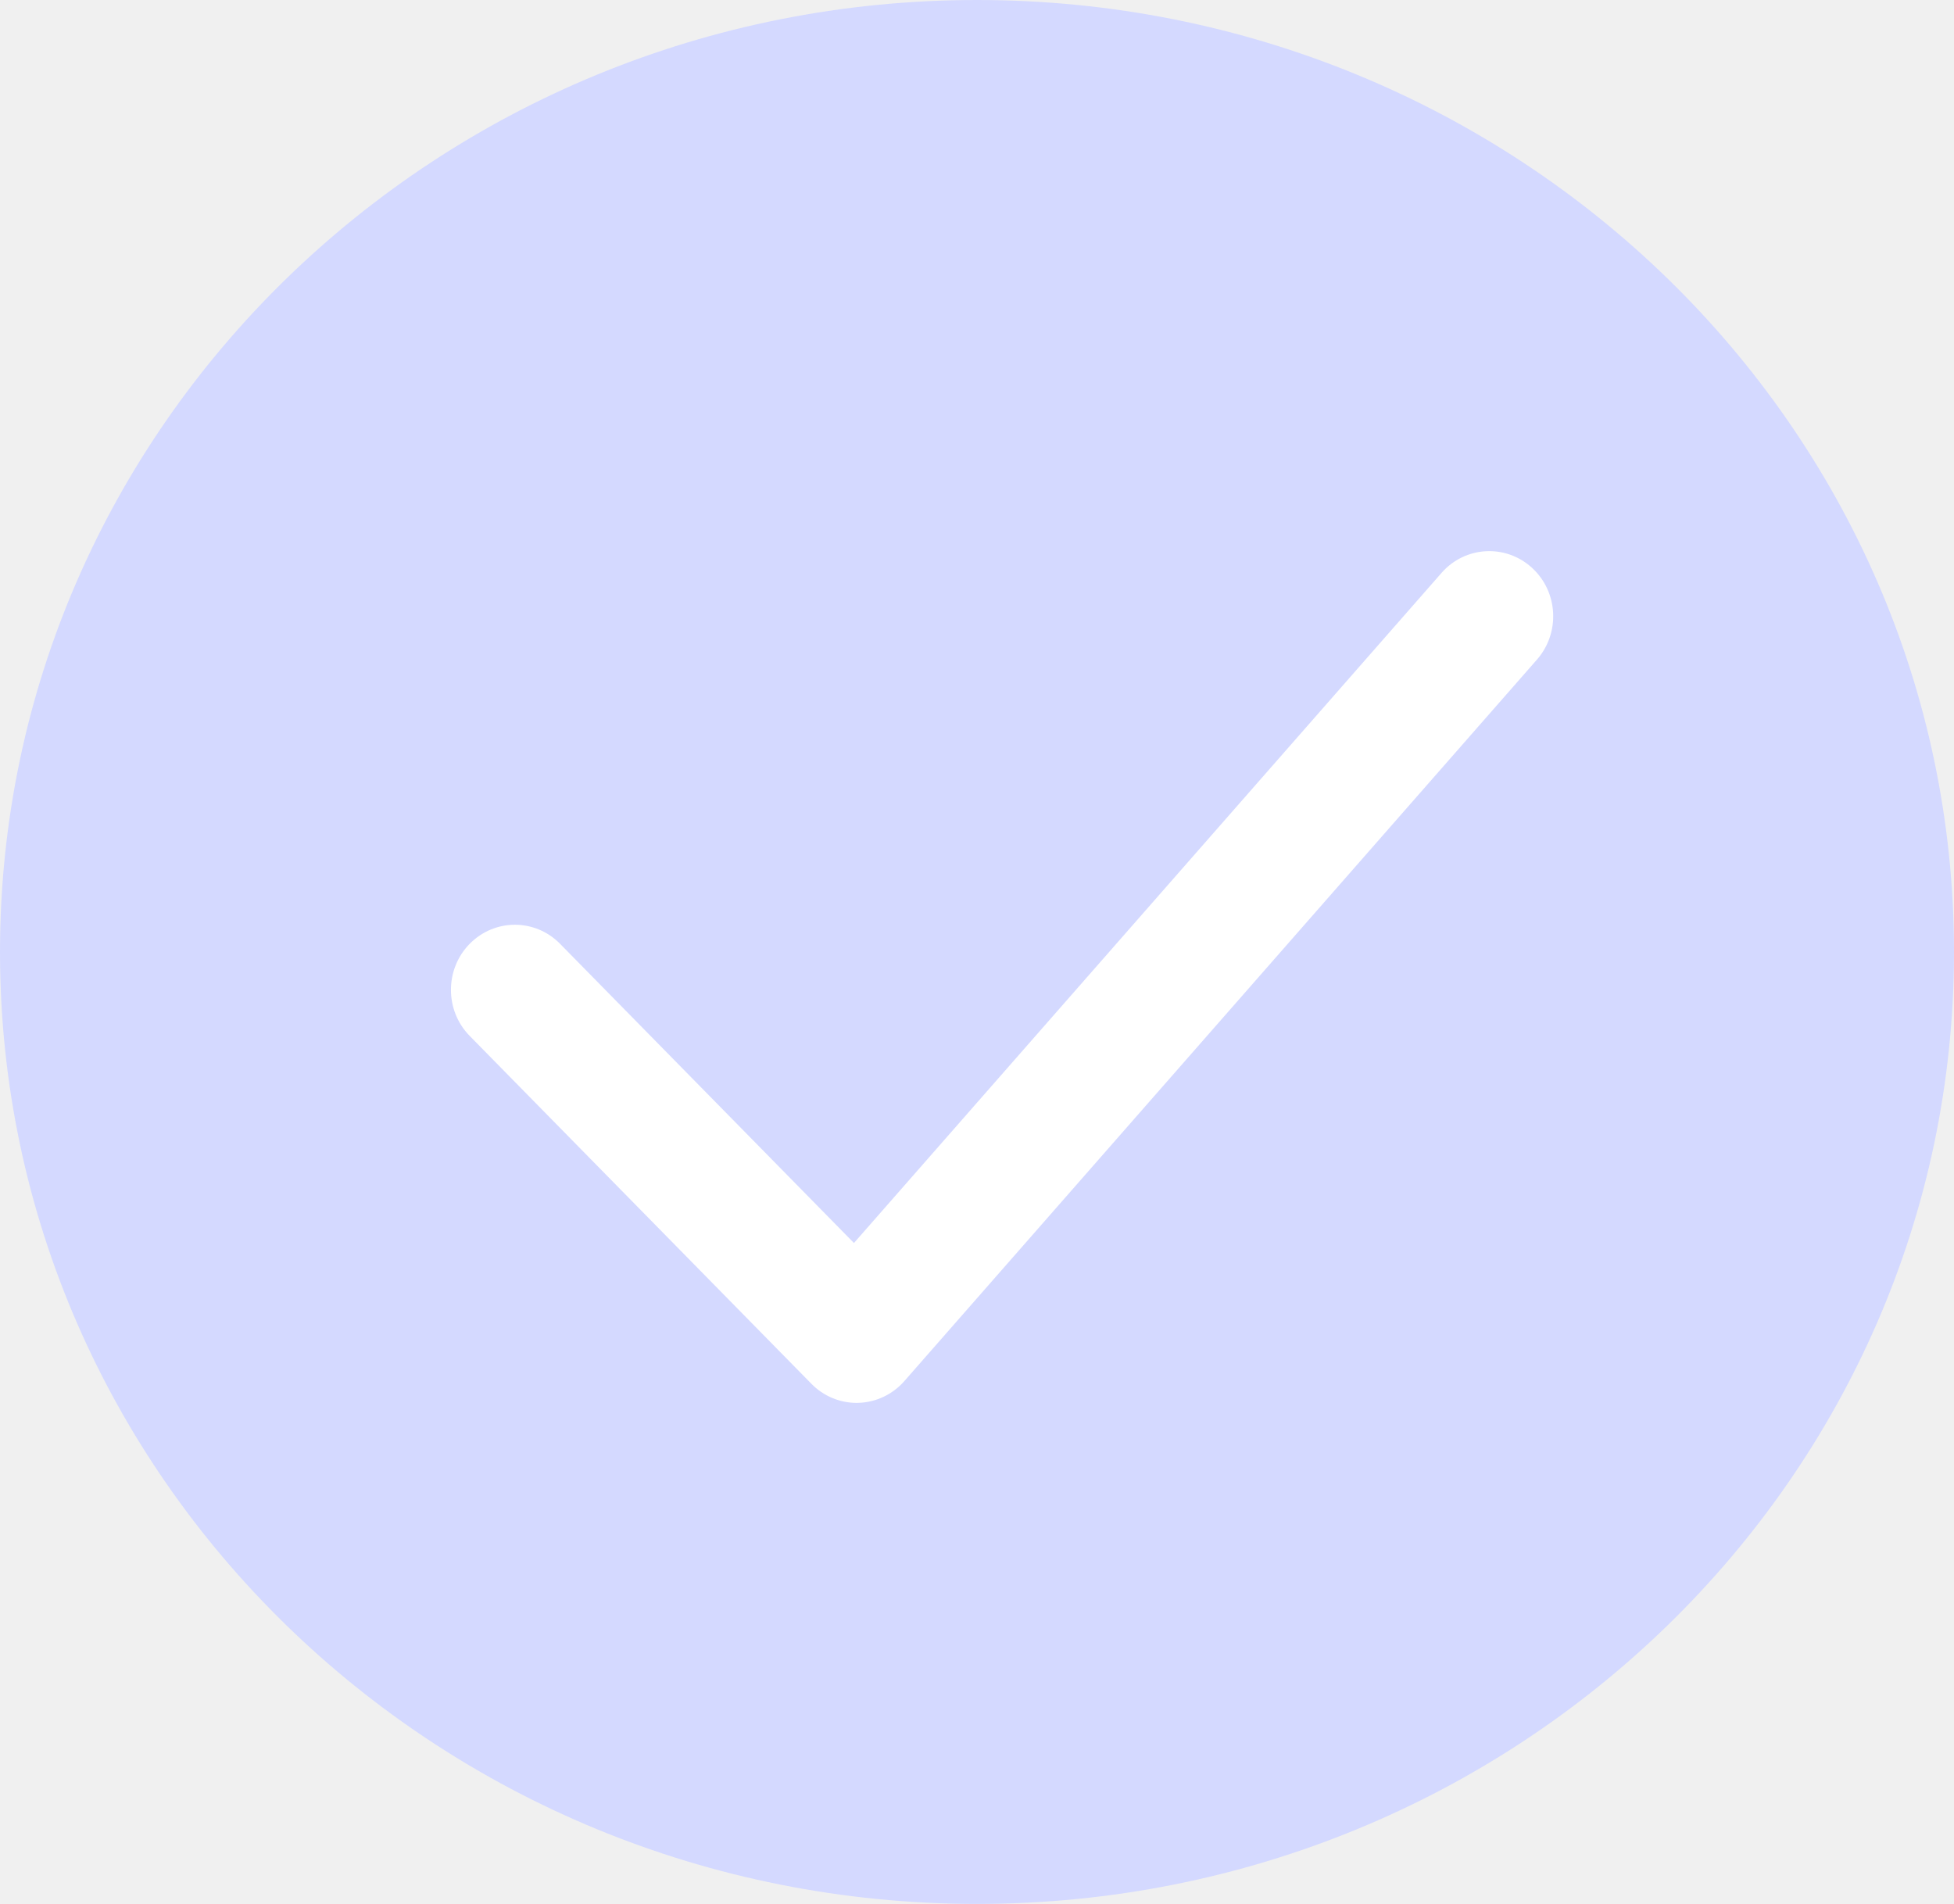
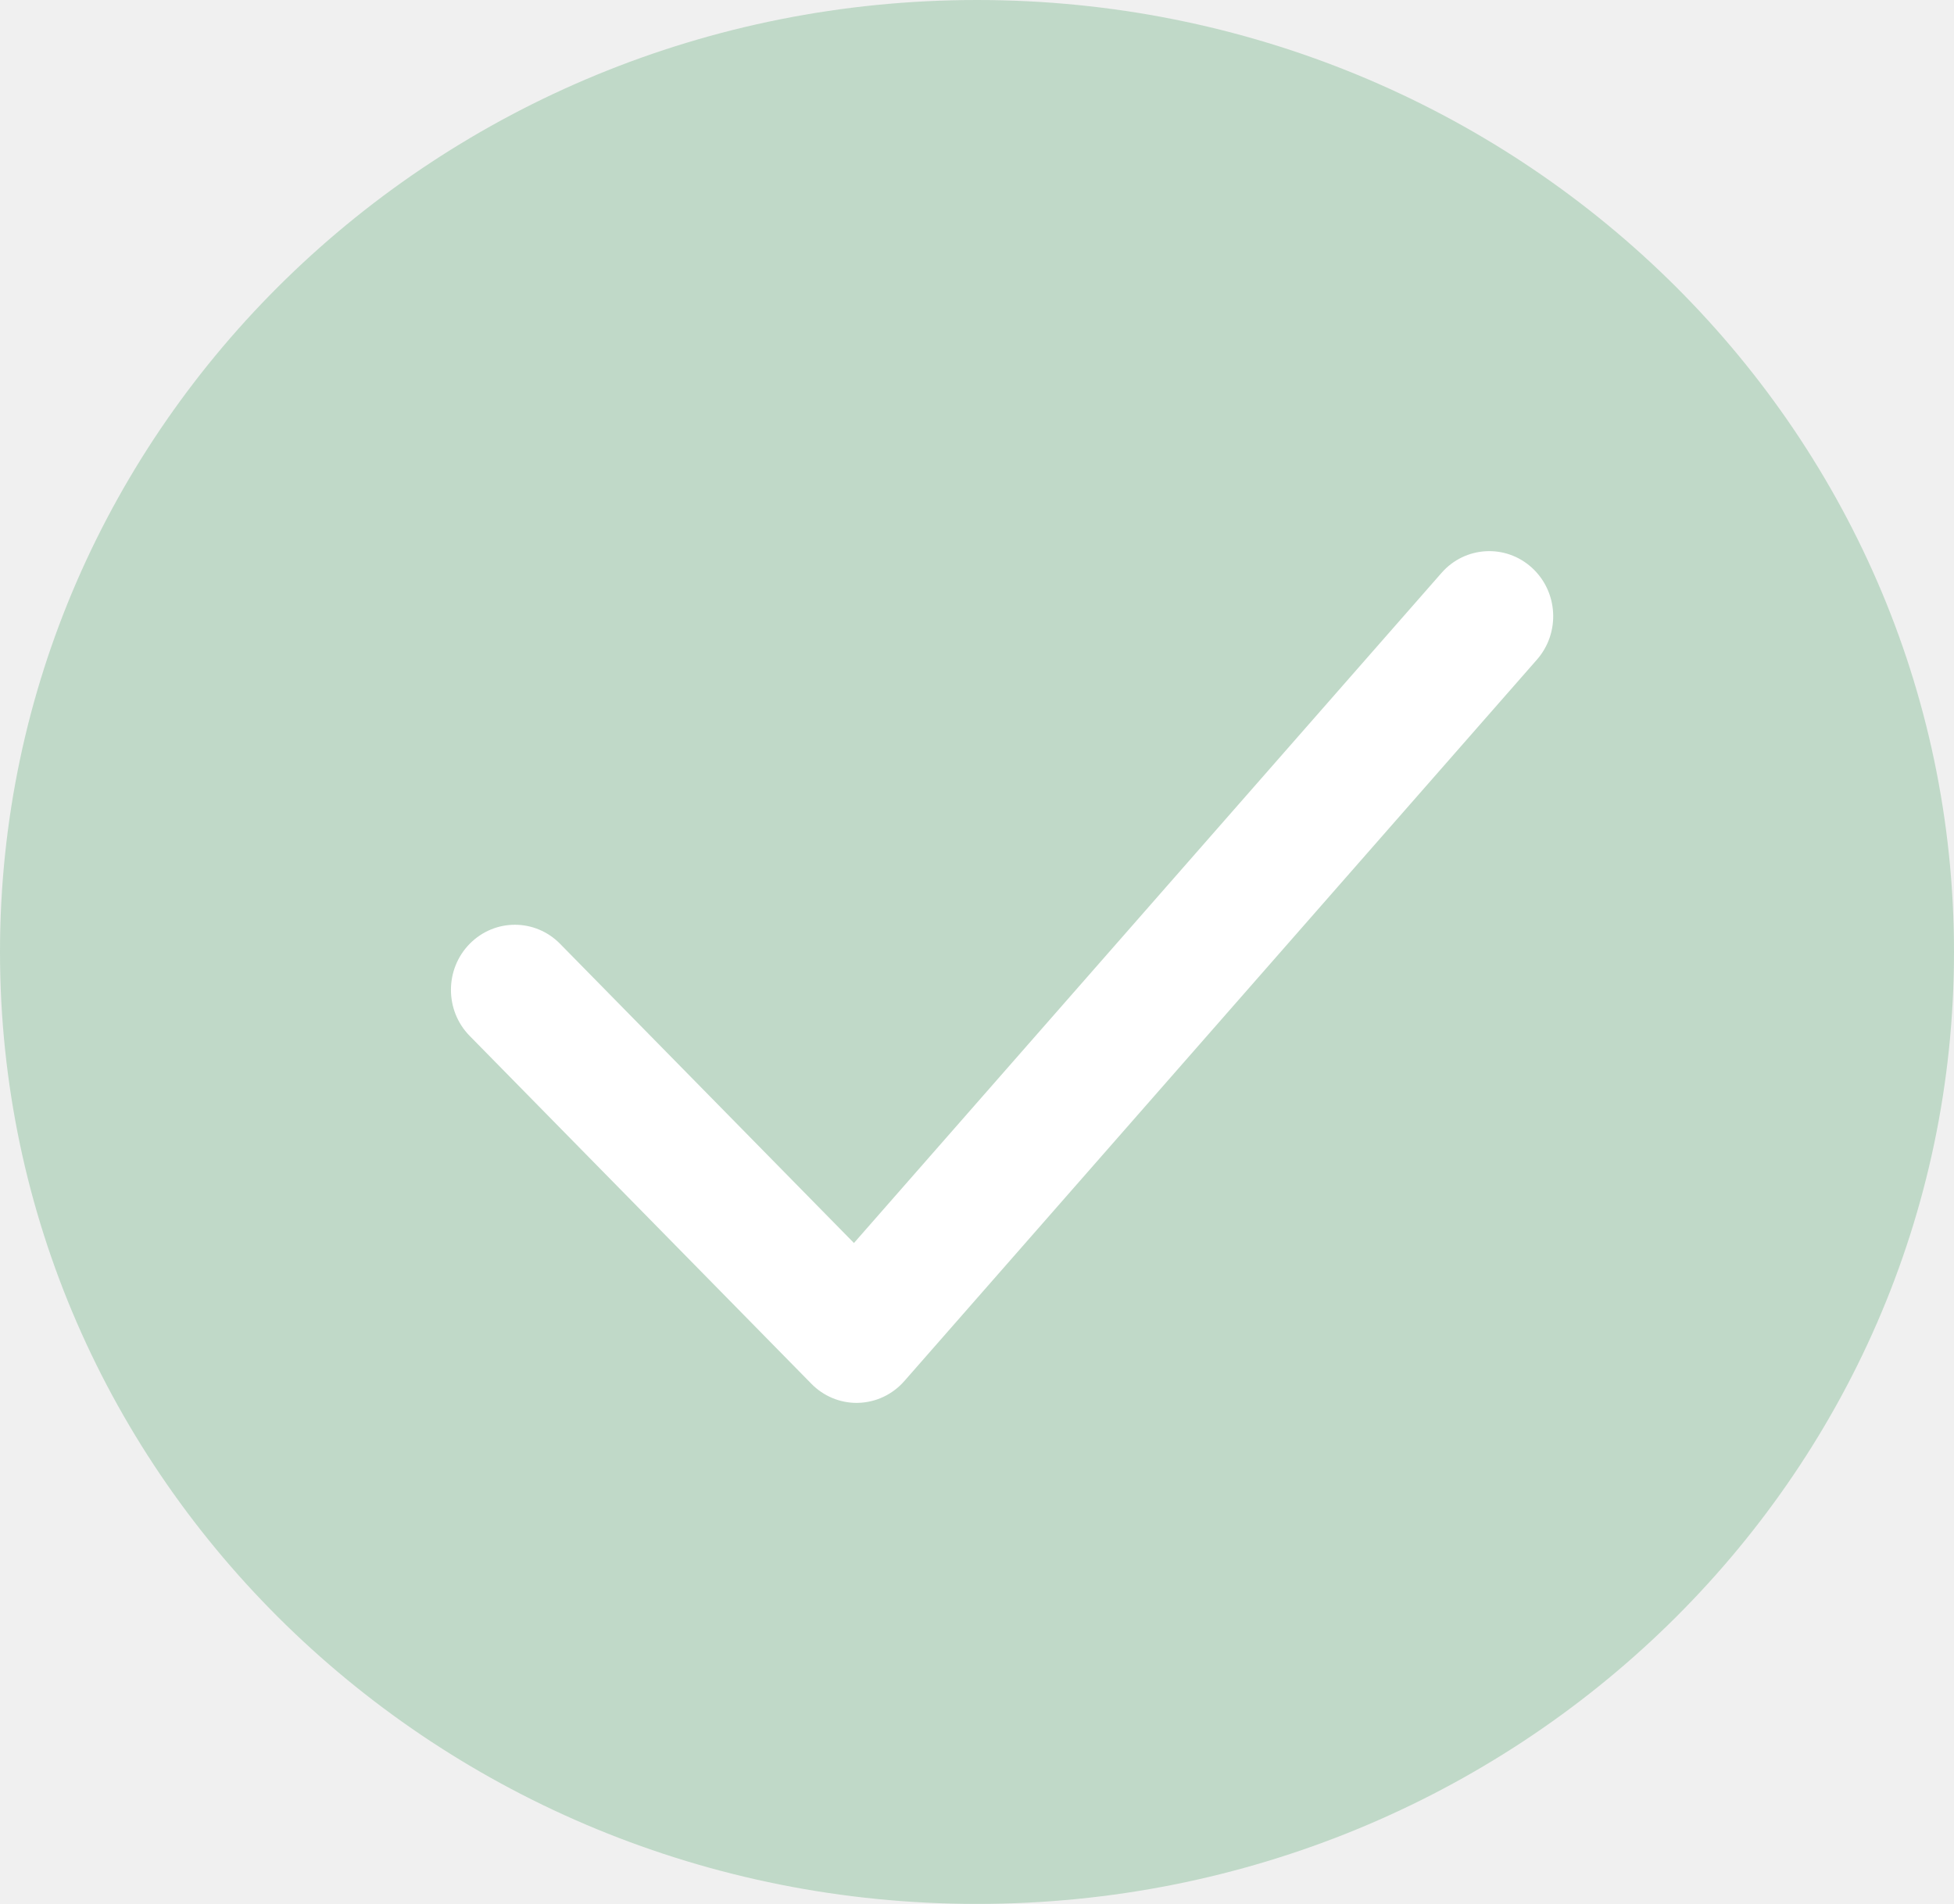
<svg xmlns="http://www.w3.org/2000/svg" width="39" height="38" viewBox="0 0 39 38" fill="none">
-   <ellipse cx="19.5" cy="19" rx="19.5" ry="19" fill="#D4D9FF" />
+   <ellipse cx="19.5" cy="19" rx="19.5" ry="19" fill="#027E2A" fill-opacity="0.2" />
  <g clip-path="url(#clip0)">
-     <path d="M17.097 28C16.759 28 16.434 27.863 16.195 27.619L9.374 20.675C8.876 20.168 8.876 19.345 9.374 18.838C9.873 18.33 10.681 18.33 11.179 18.838L17.044 24.809L28.772 11.434C29.241 10.899 30.048 10.852 30.574 11.33C31.1 11.808 31.146 12.629 30.676 13.165L18.049 27.566C17.815 27.832 17.484 27.989 17.133 27.999C17.121 27.999 17.109 28 17.097 28Z" fill="white" />
+     <path d="M17.097 28C16.759 28 16.434 27.863 16.195 27.619L9.374 20.675C8.876 20.168 8.876 19.345 9.374 18.838C9.873 18.33 10.681 18.33 11.179 18.838L17.044 24.809L28.772 11.434C29.241 10.899 30.048 10.852 30.574 11.33C31.1 11.808 31.146 12.629 30.676 13.165L18.049 27.565C17.815 27.832 17.484 27.989 17.133 27.999C17.121 27.999 17.109 28 17.097 28Z" fill="white" />
  </g>
  <defs>
    <clipPath id="clip0">
      <rect width="22" height="17" fill="white" transform="translate(9 11)" />
    </clipPath>
  </defs>
</svg>
